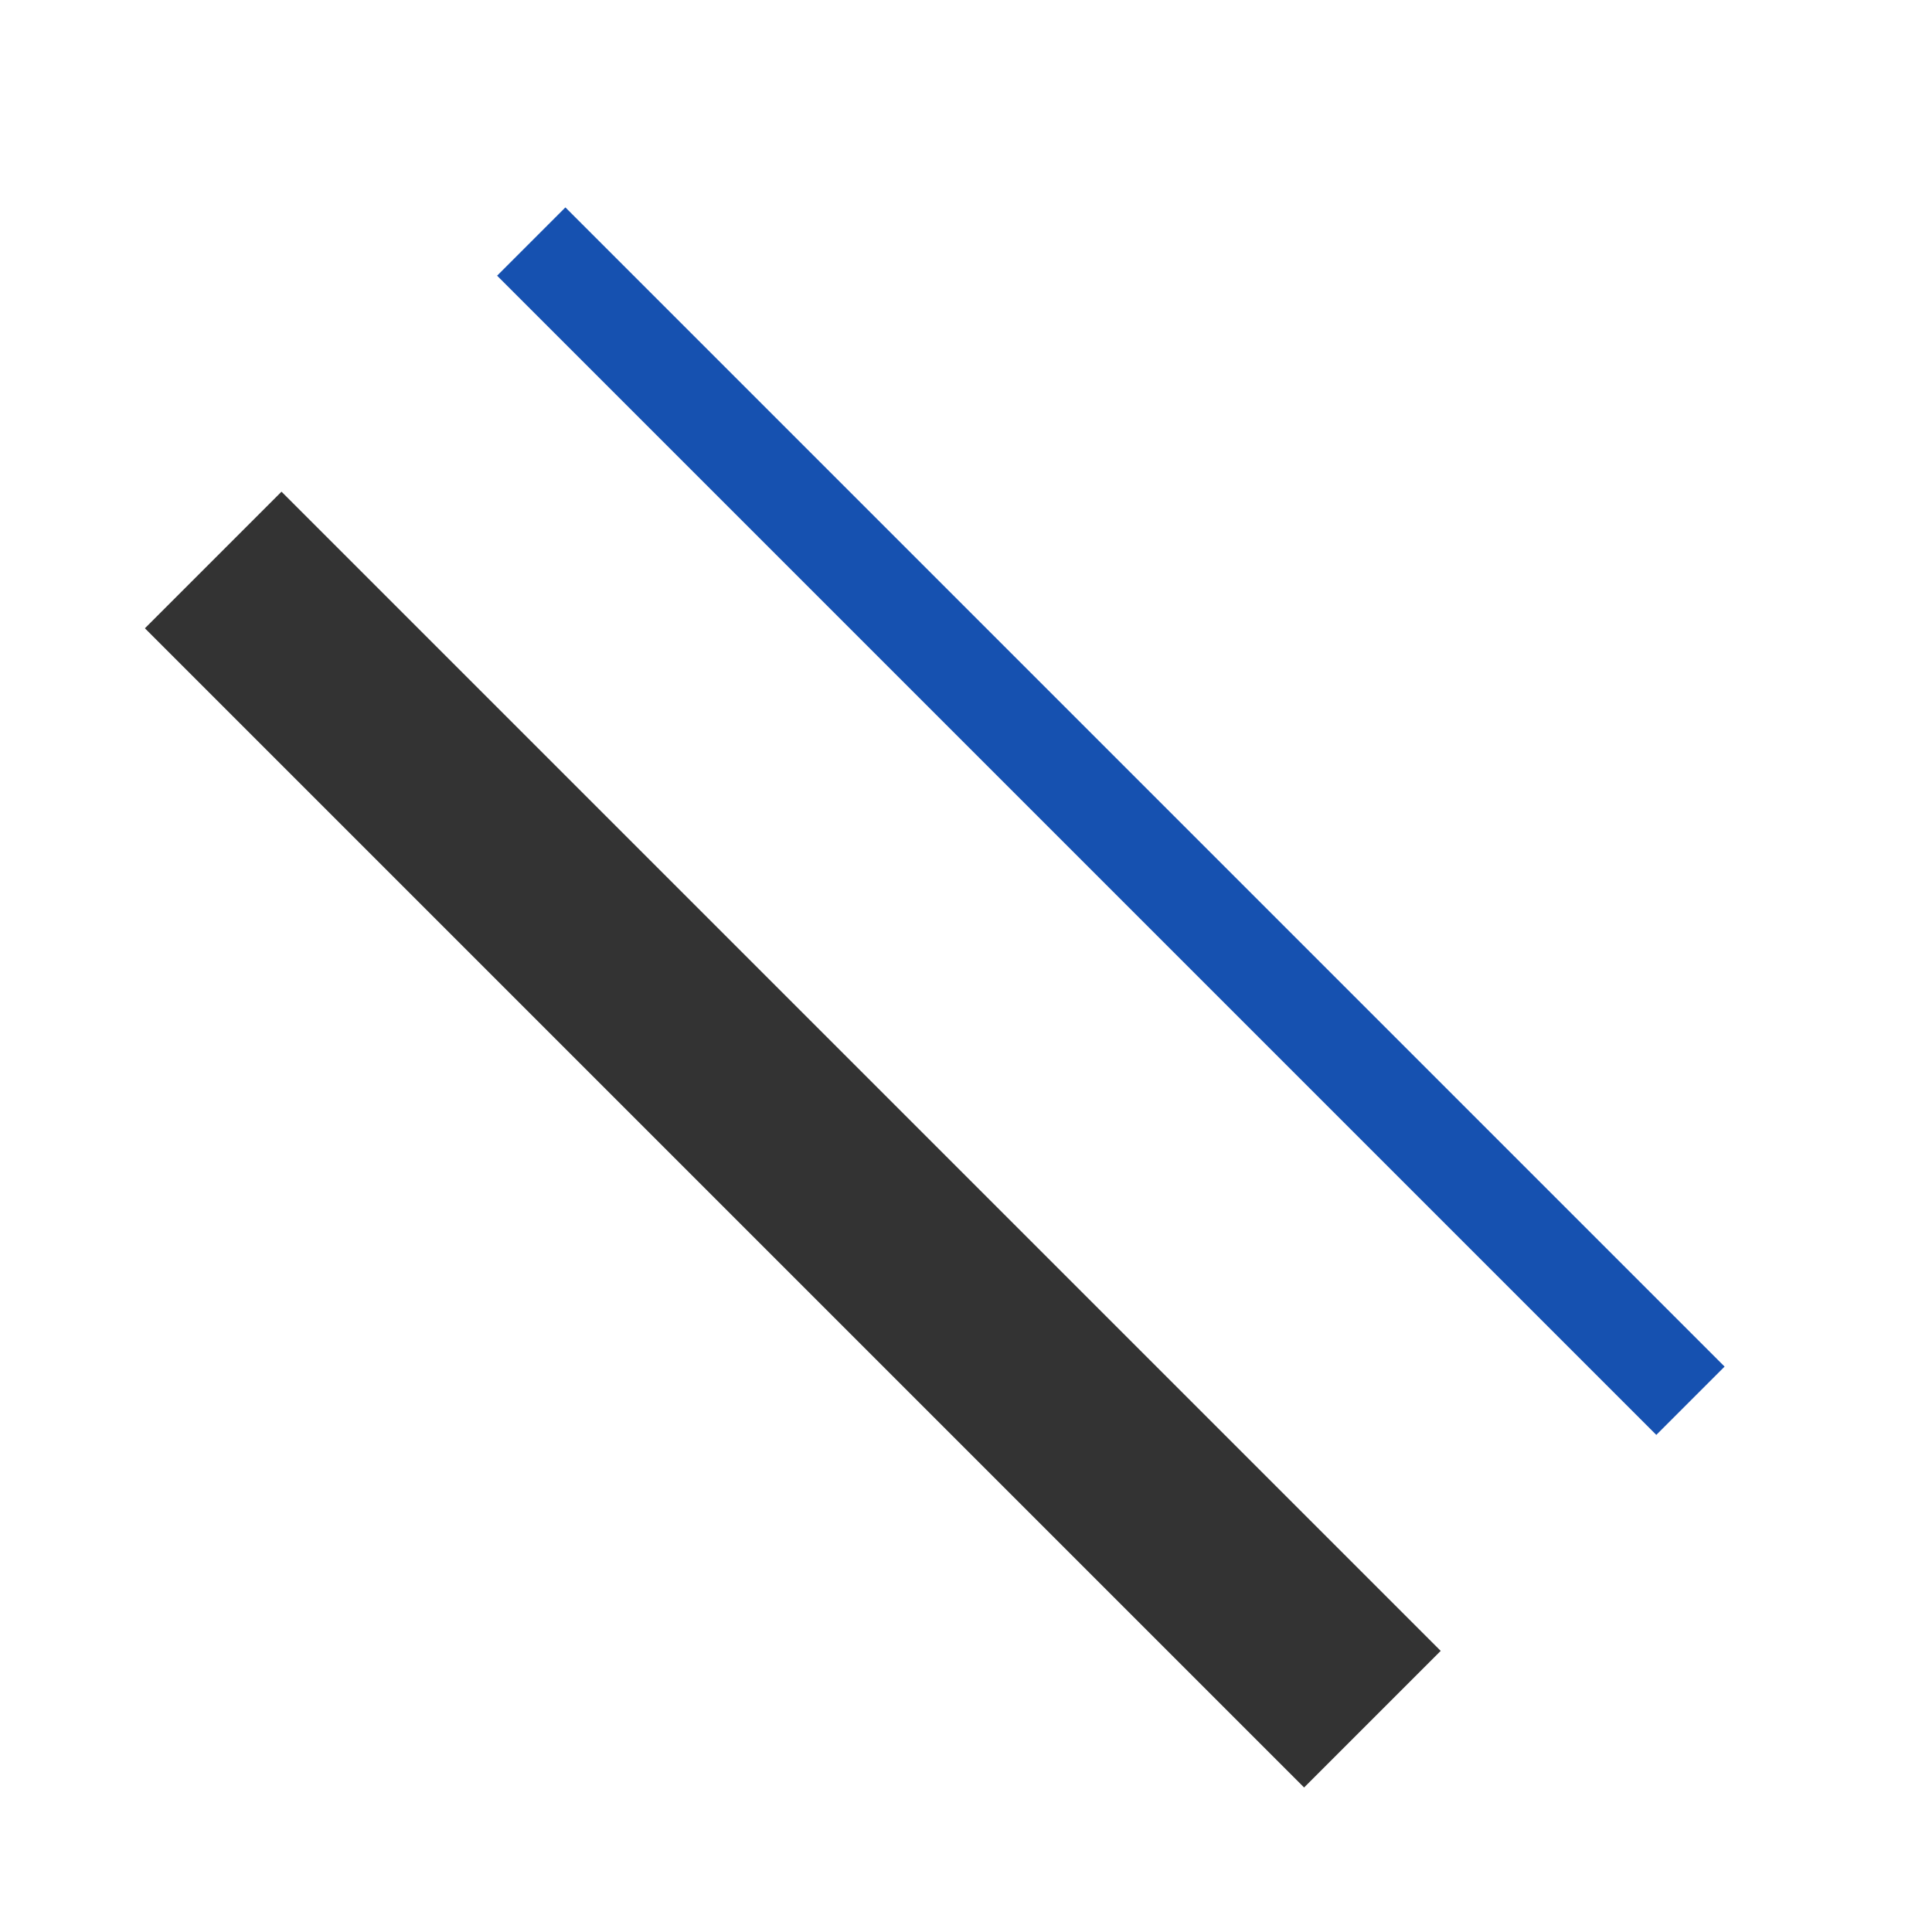
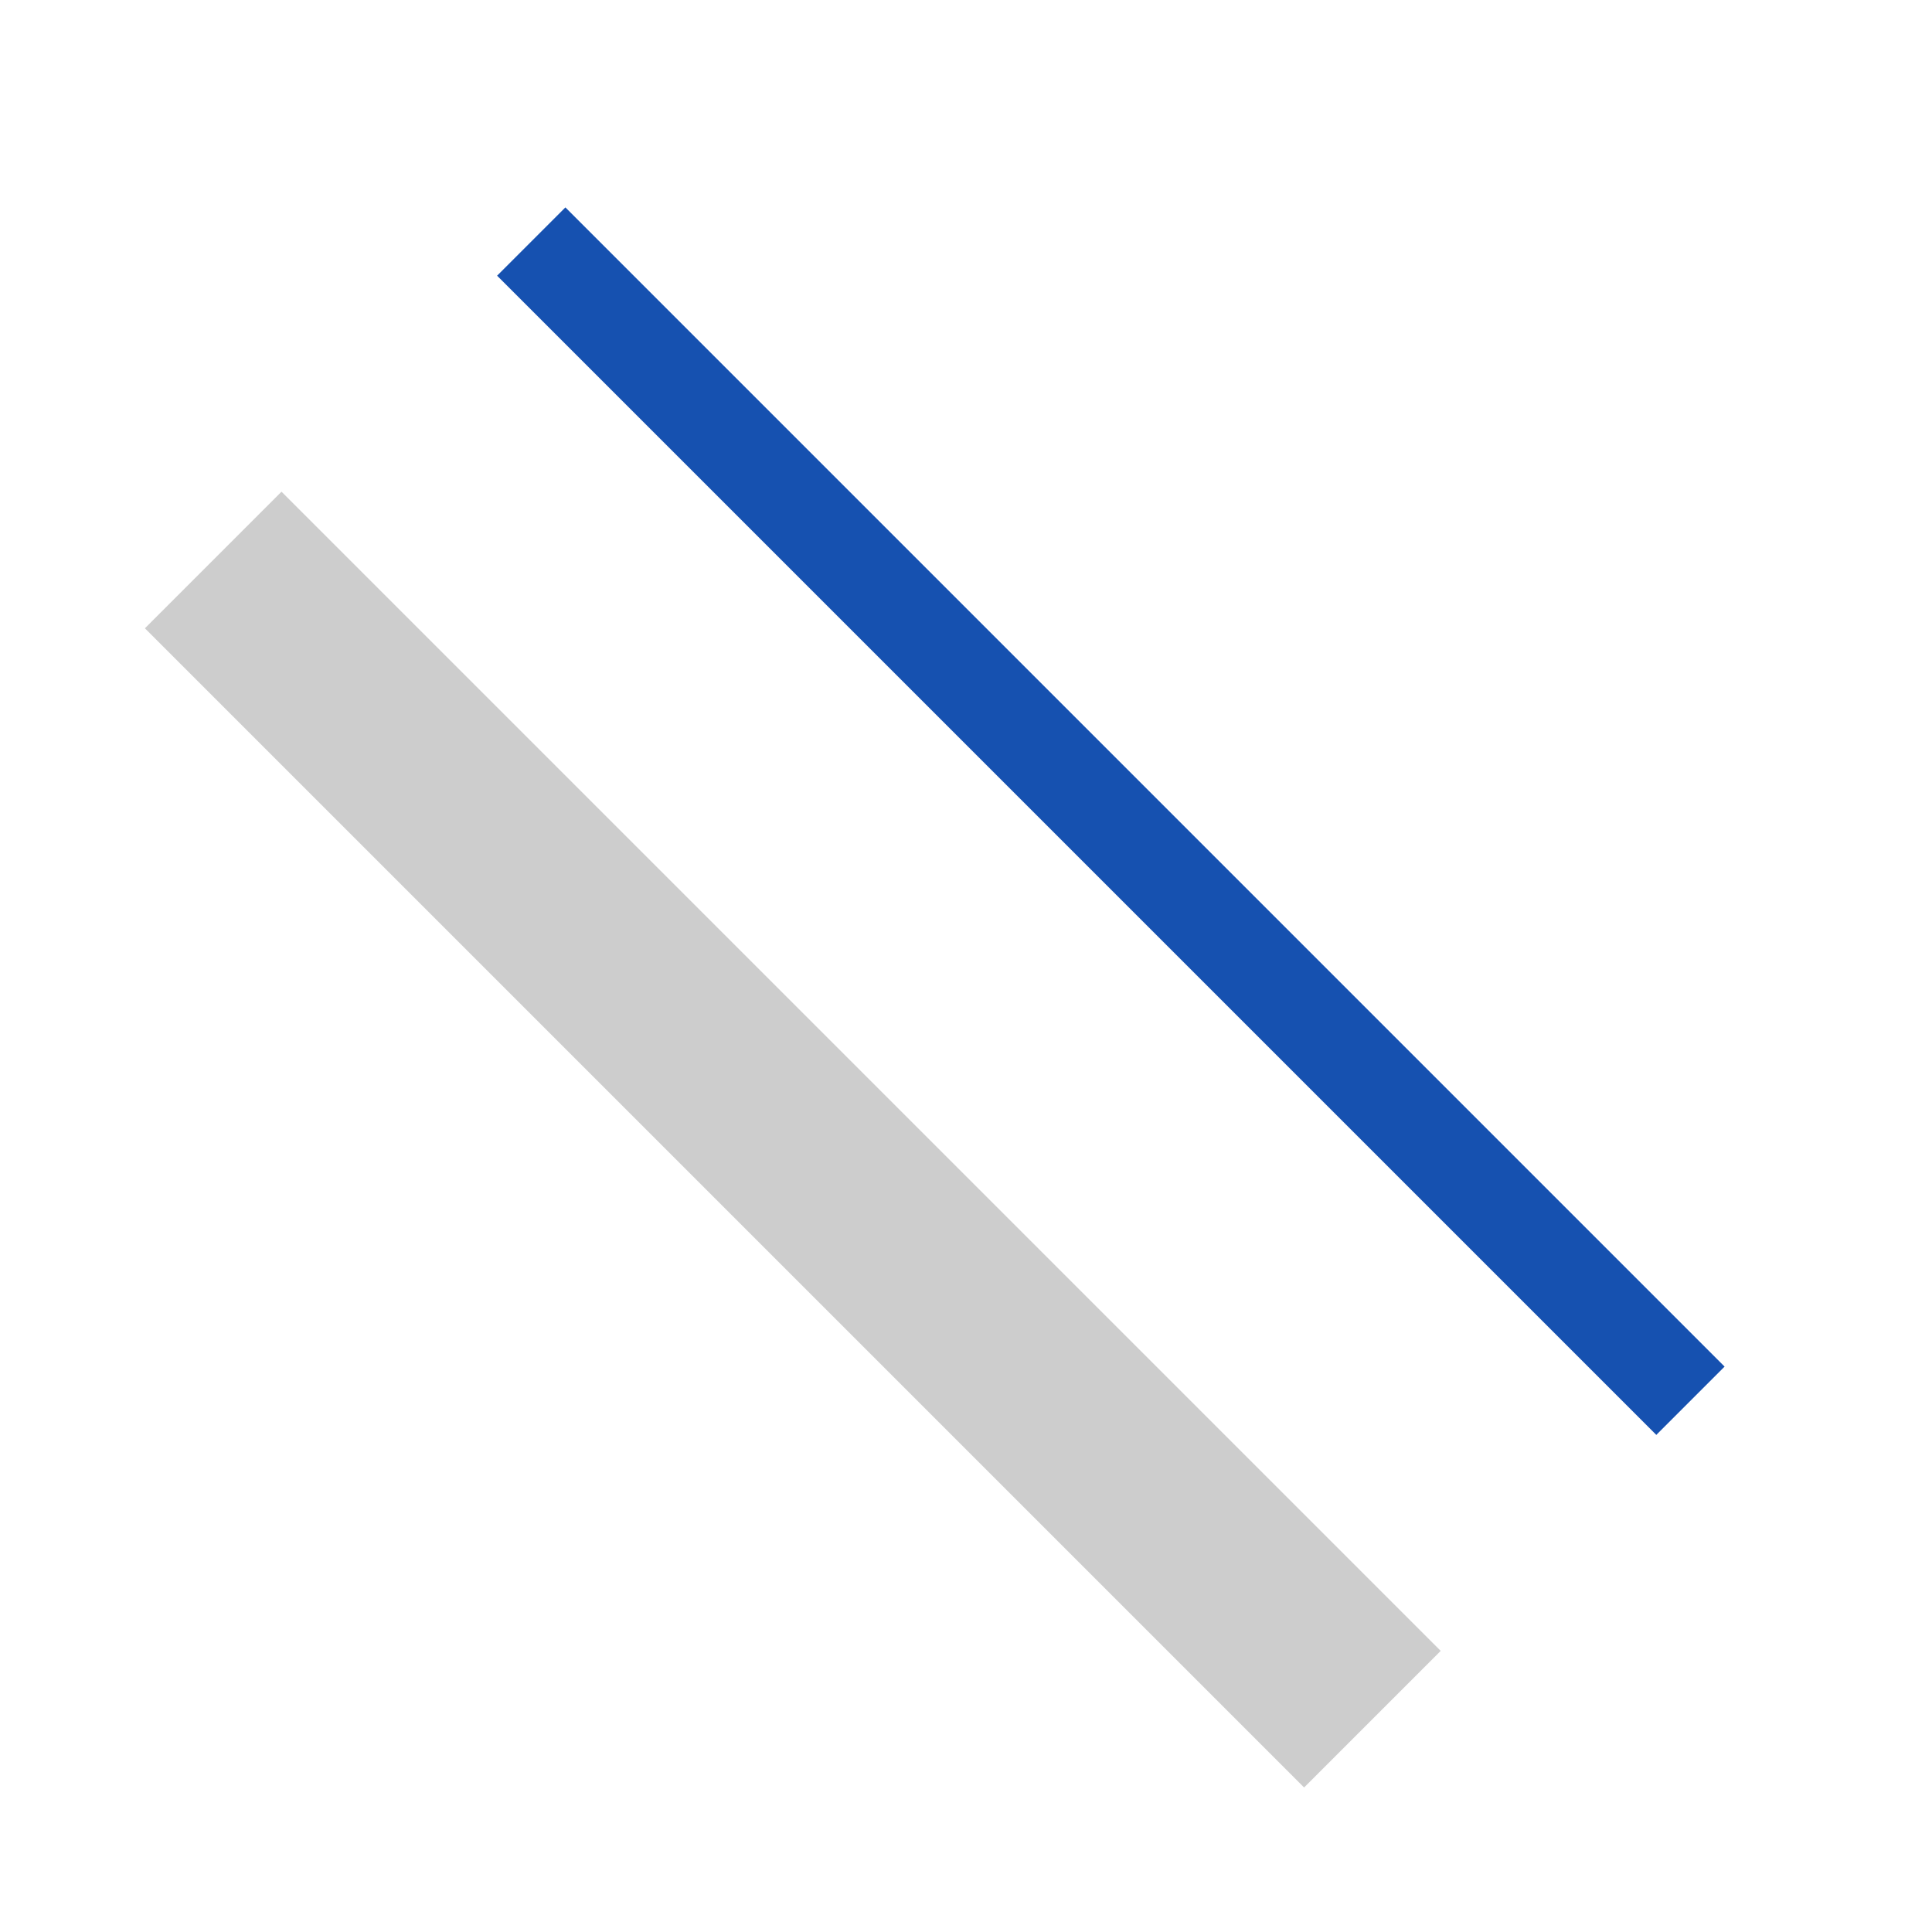
<svg xmlns="http://www.w3.org/2000/svg" viewBox="0 0 20 20">
  <g fill-rule="evenodd" clip-rule="evenodd">
    <path d="M5.146 2.854l12 12 .707-.707-12-12-.707.707z" fill="#1651B0" />
-     <path d="M13.5 18.504l-12-12 1.414-1.414 12 12L13.5 18.504z" fill="#333333" />
+     <path d="M13.5 18.504l-12-12 1.414-1.414 12 12L13.5 18.504z" fill="#CDCDCD" />
  </g>
</svg>
